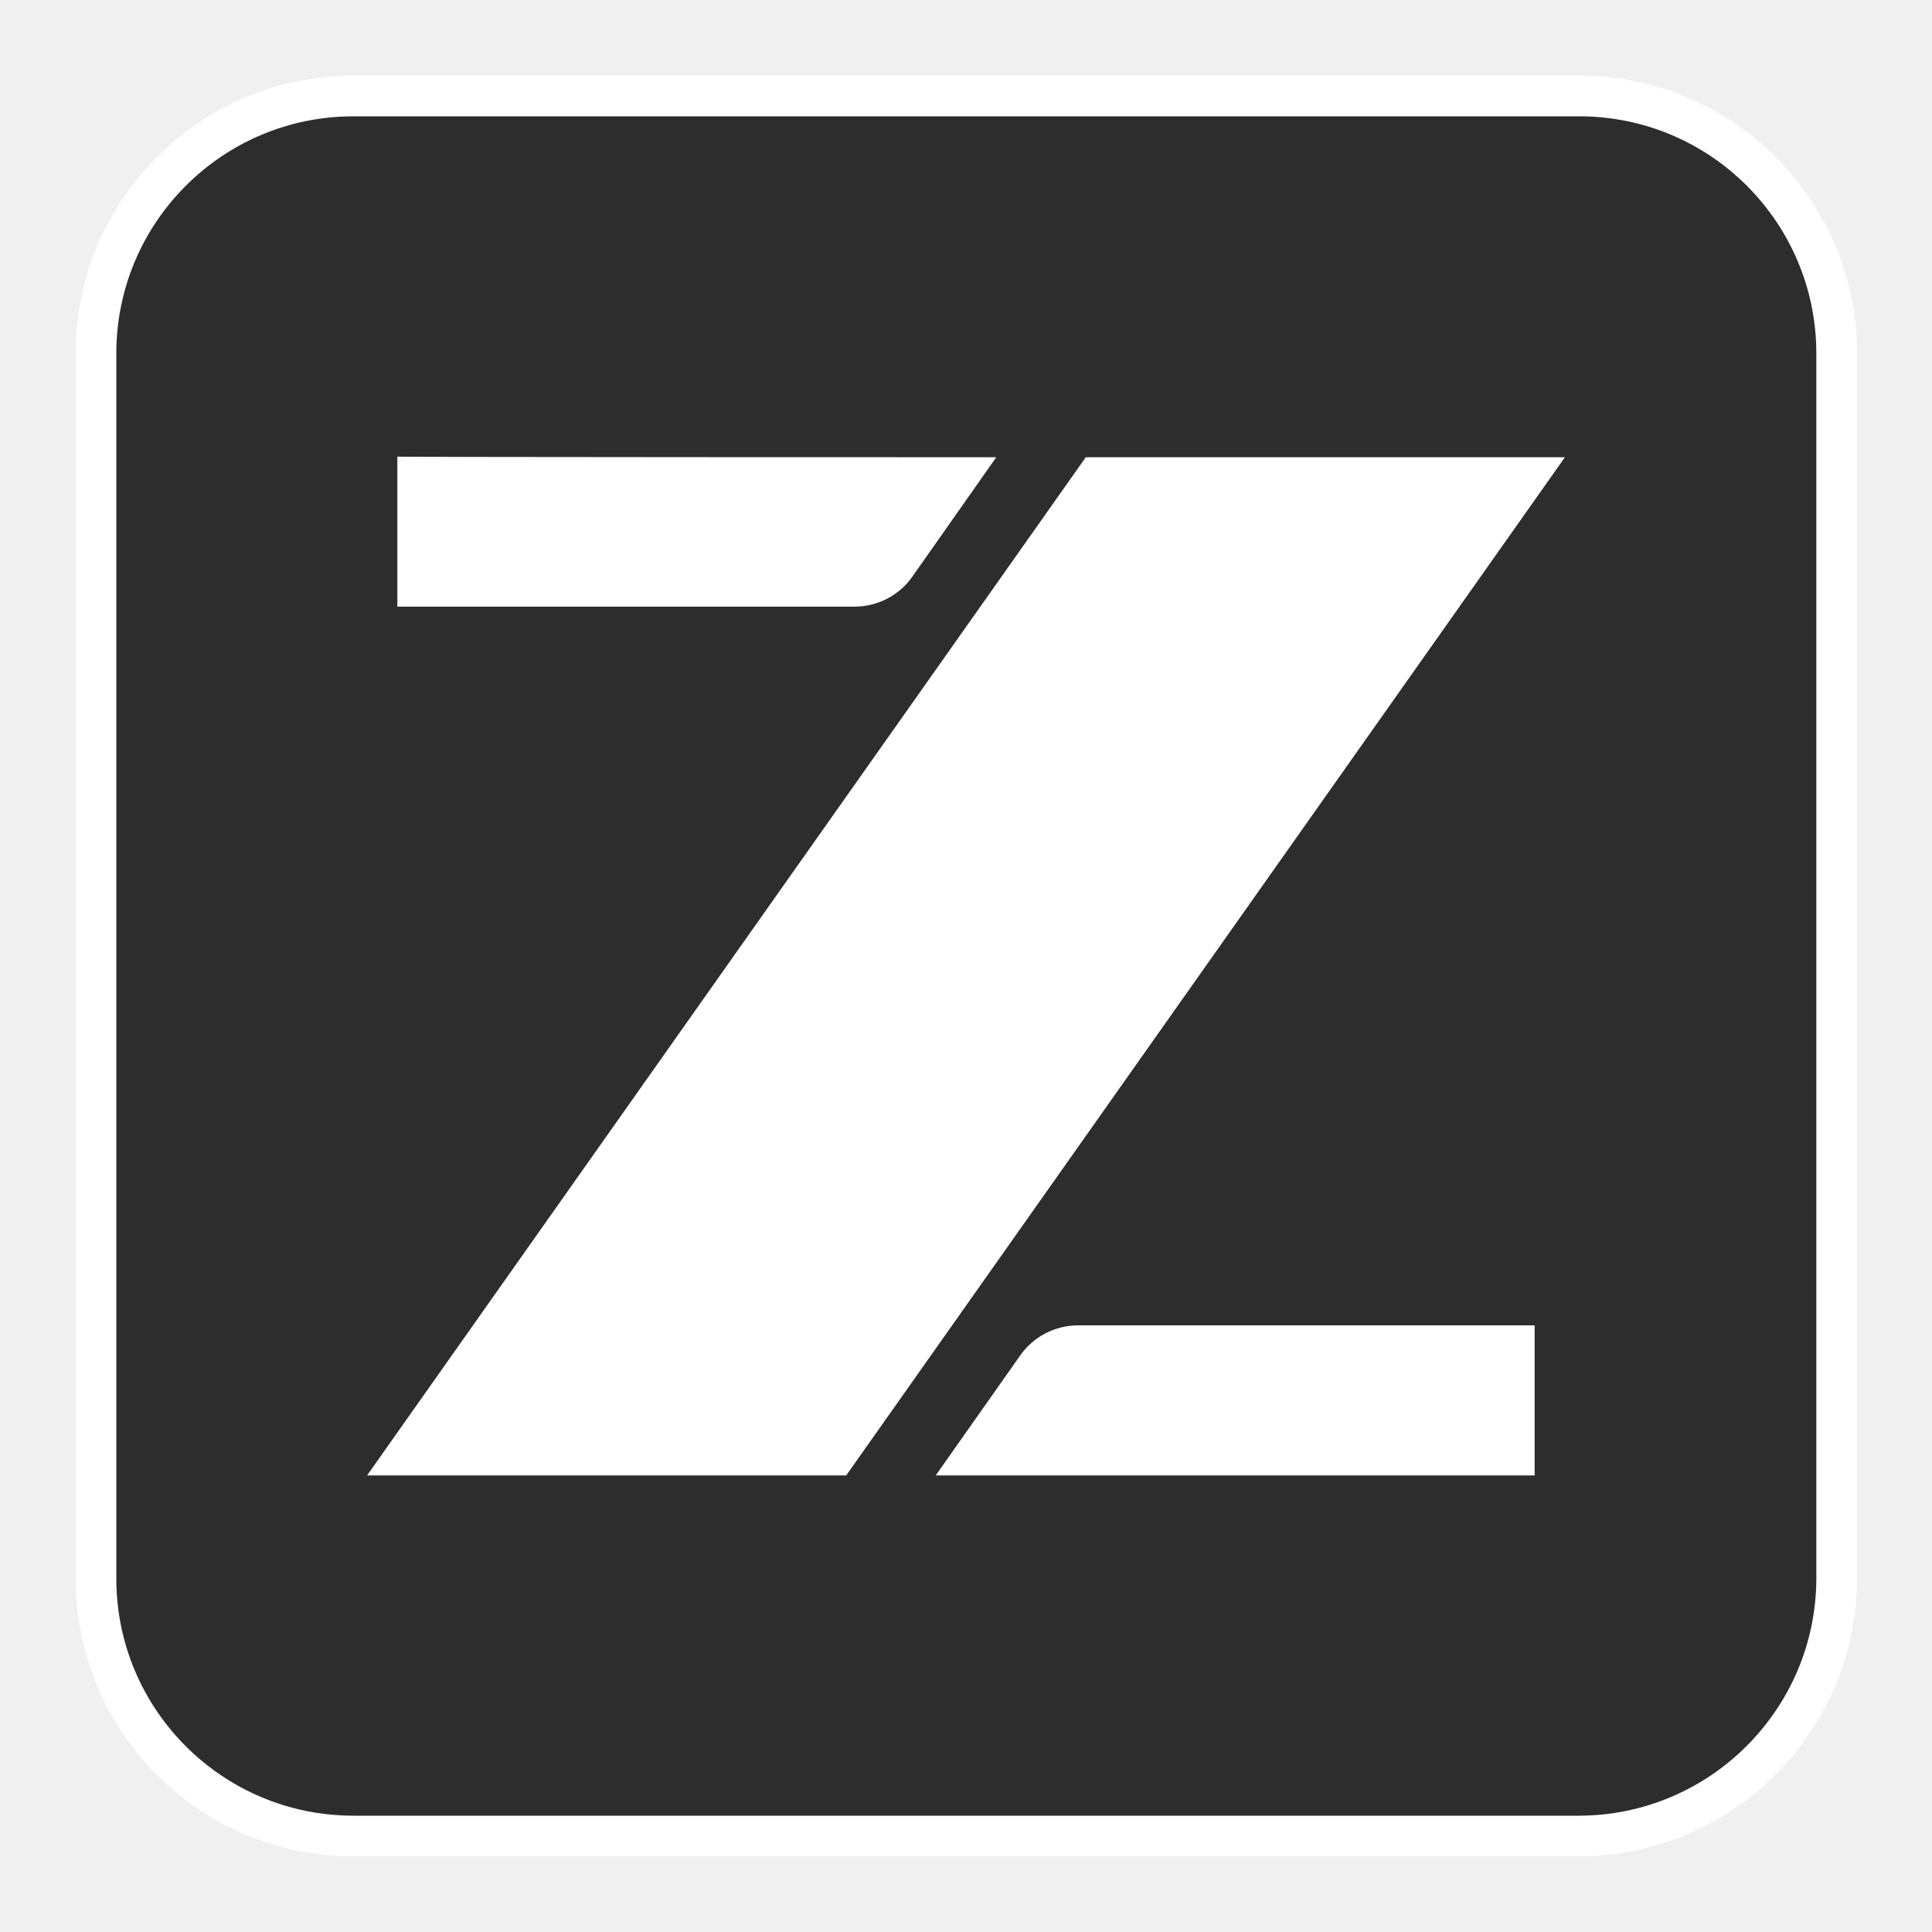
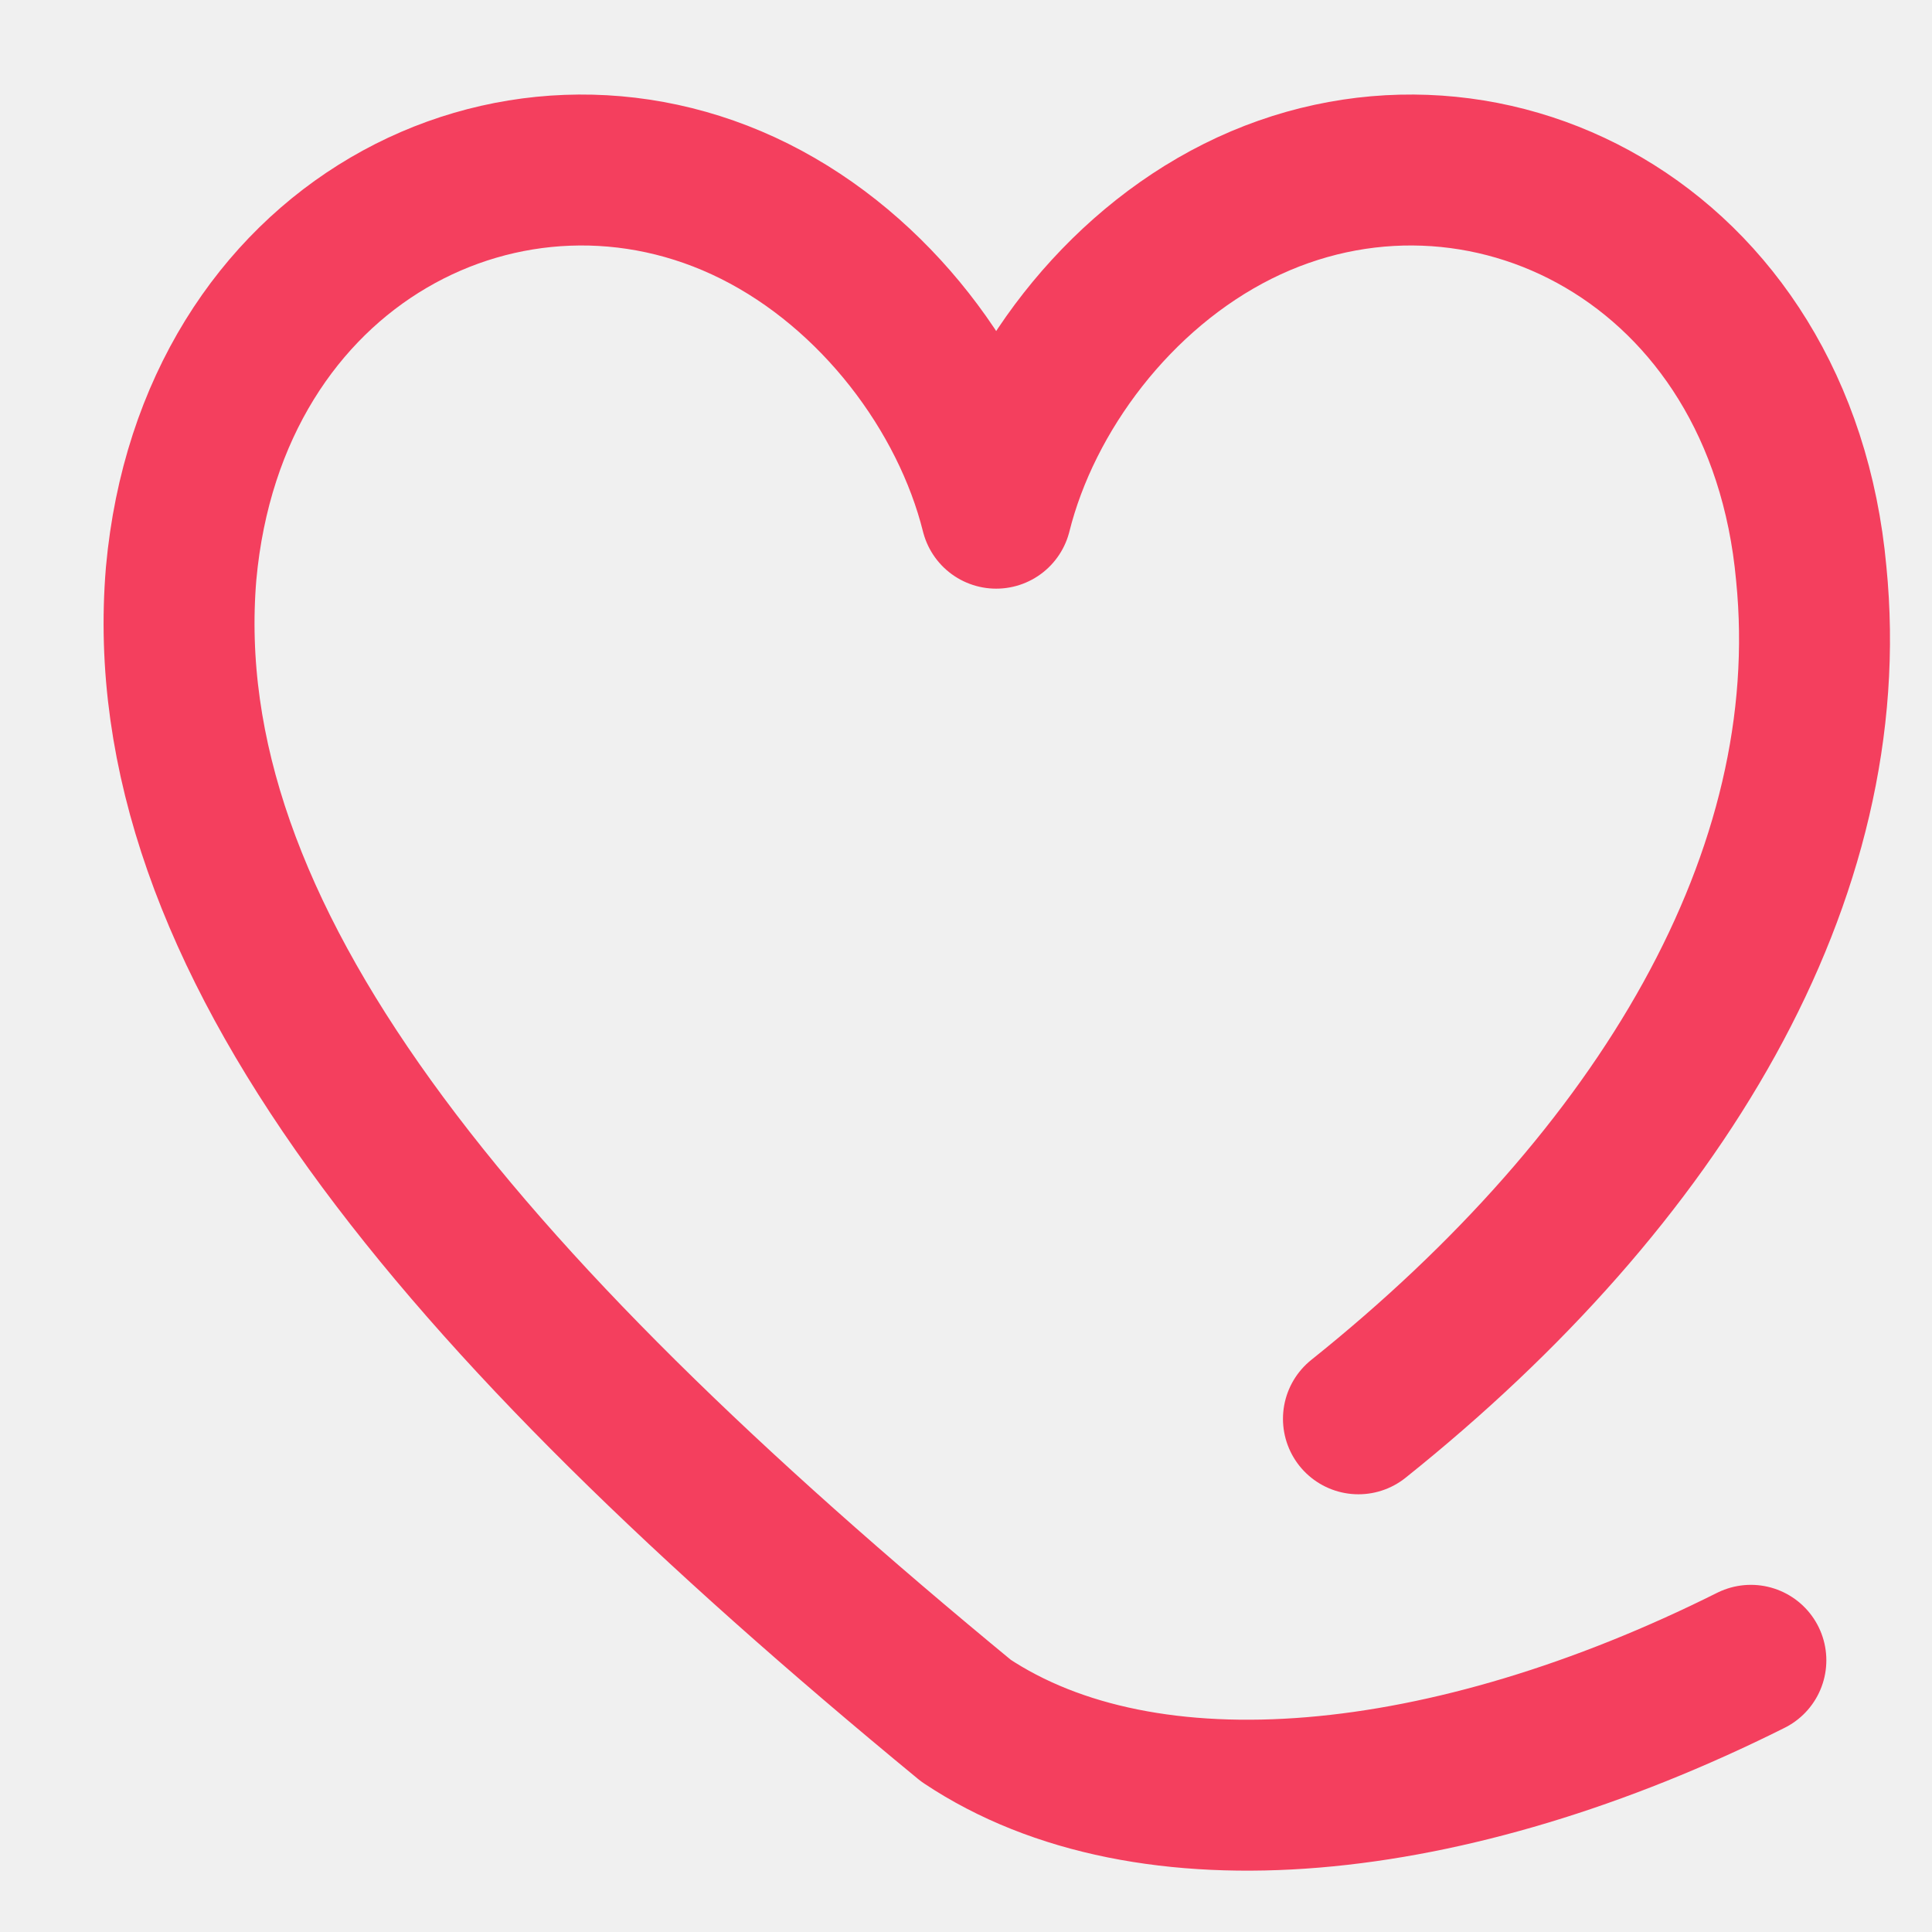
- <svg xmlns="http://www.w3.org/2000/svg" version="1.1" x="0px" y="0px" viewBox="0 0 30 30" style="enable-background:new 0 0 30 30;" xml:space="preserve">
-   <defs>
-     <style type="text/css">
-     .st194{fill:#2D2D2D;stroke:#FFFFFF;stroke-width:0.632;stroke-miterlimit:10;}
-     .st23{fill:#FFFFFF;}
- 
-     .z-breathe {
-       animation: breathe 2.5s ease-in-out infinite;
-     }
- 
-     @keyframes breathe {
-       0%, 100% { opacity: 0.7; }
-       50% { opacity: 1; }
-     }
-   </style>
-   </defs>
-   <g>
-     <path class="st194" d="M24.51,28.51H5.49c-2.21,0-4-1.79-4-4V5.49c0-2.21,1.79-4,4-4h19.03c2.21,0,4,1.79,4,4v19.03     C28.51,26.72,26.72,28.51,24.51,28.51z" />
-     <g class="z-breathe">
-       <path class="st23" d="M15.47,7.1l-1.3,1.85c-0.2,0.29-0.54,0.47-0.9,0.47h-7.1V7.09C6.16,7.1,15.47,7.1,15.47,7.1z" />
-       <polygon class="st23" points="24.3,7.1 13.14,22.91 5.7,22.91 16.86,7.1" />
-       <path class="st23" d="M14.53,22.91l1.31-1.86c0.2-0.29,0.54-0.47,0.9-0.47h7.09v2.33H14.53z" />
-     </g>
-   </g>
+ <svg xmlns="http://www.w3.org/2000/svg" viewBox="0 0 64 64">
+   <path fill="none" stroke="#f43f5e" stroke-width="5" stroke-linecap="round" stroke-linejoin="round" d="M45 47 C55 39 61 29 60 19 C59 8 49 3 41 7 C37 9 34 13 33 17 C32 13 29 9 25 7 C17 3 7 8 6 19 C5 31 15 43 32 57 C38 61 48 60 58 55" />
</svg>
